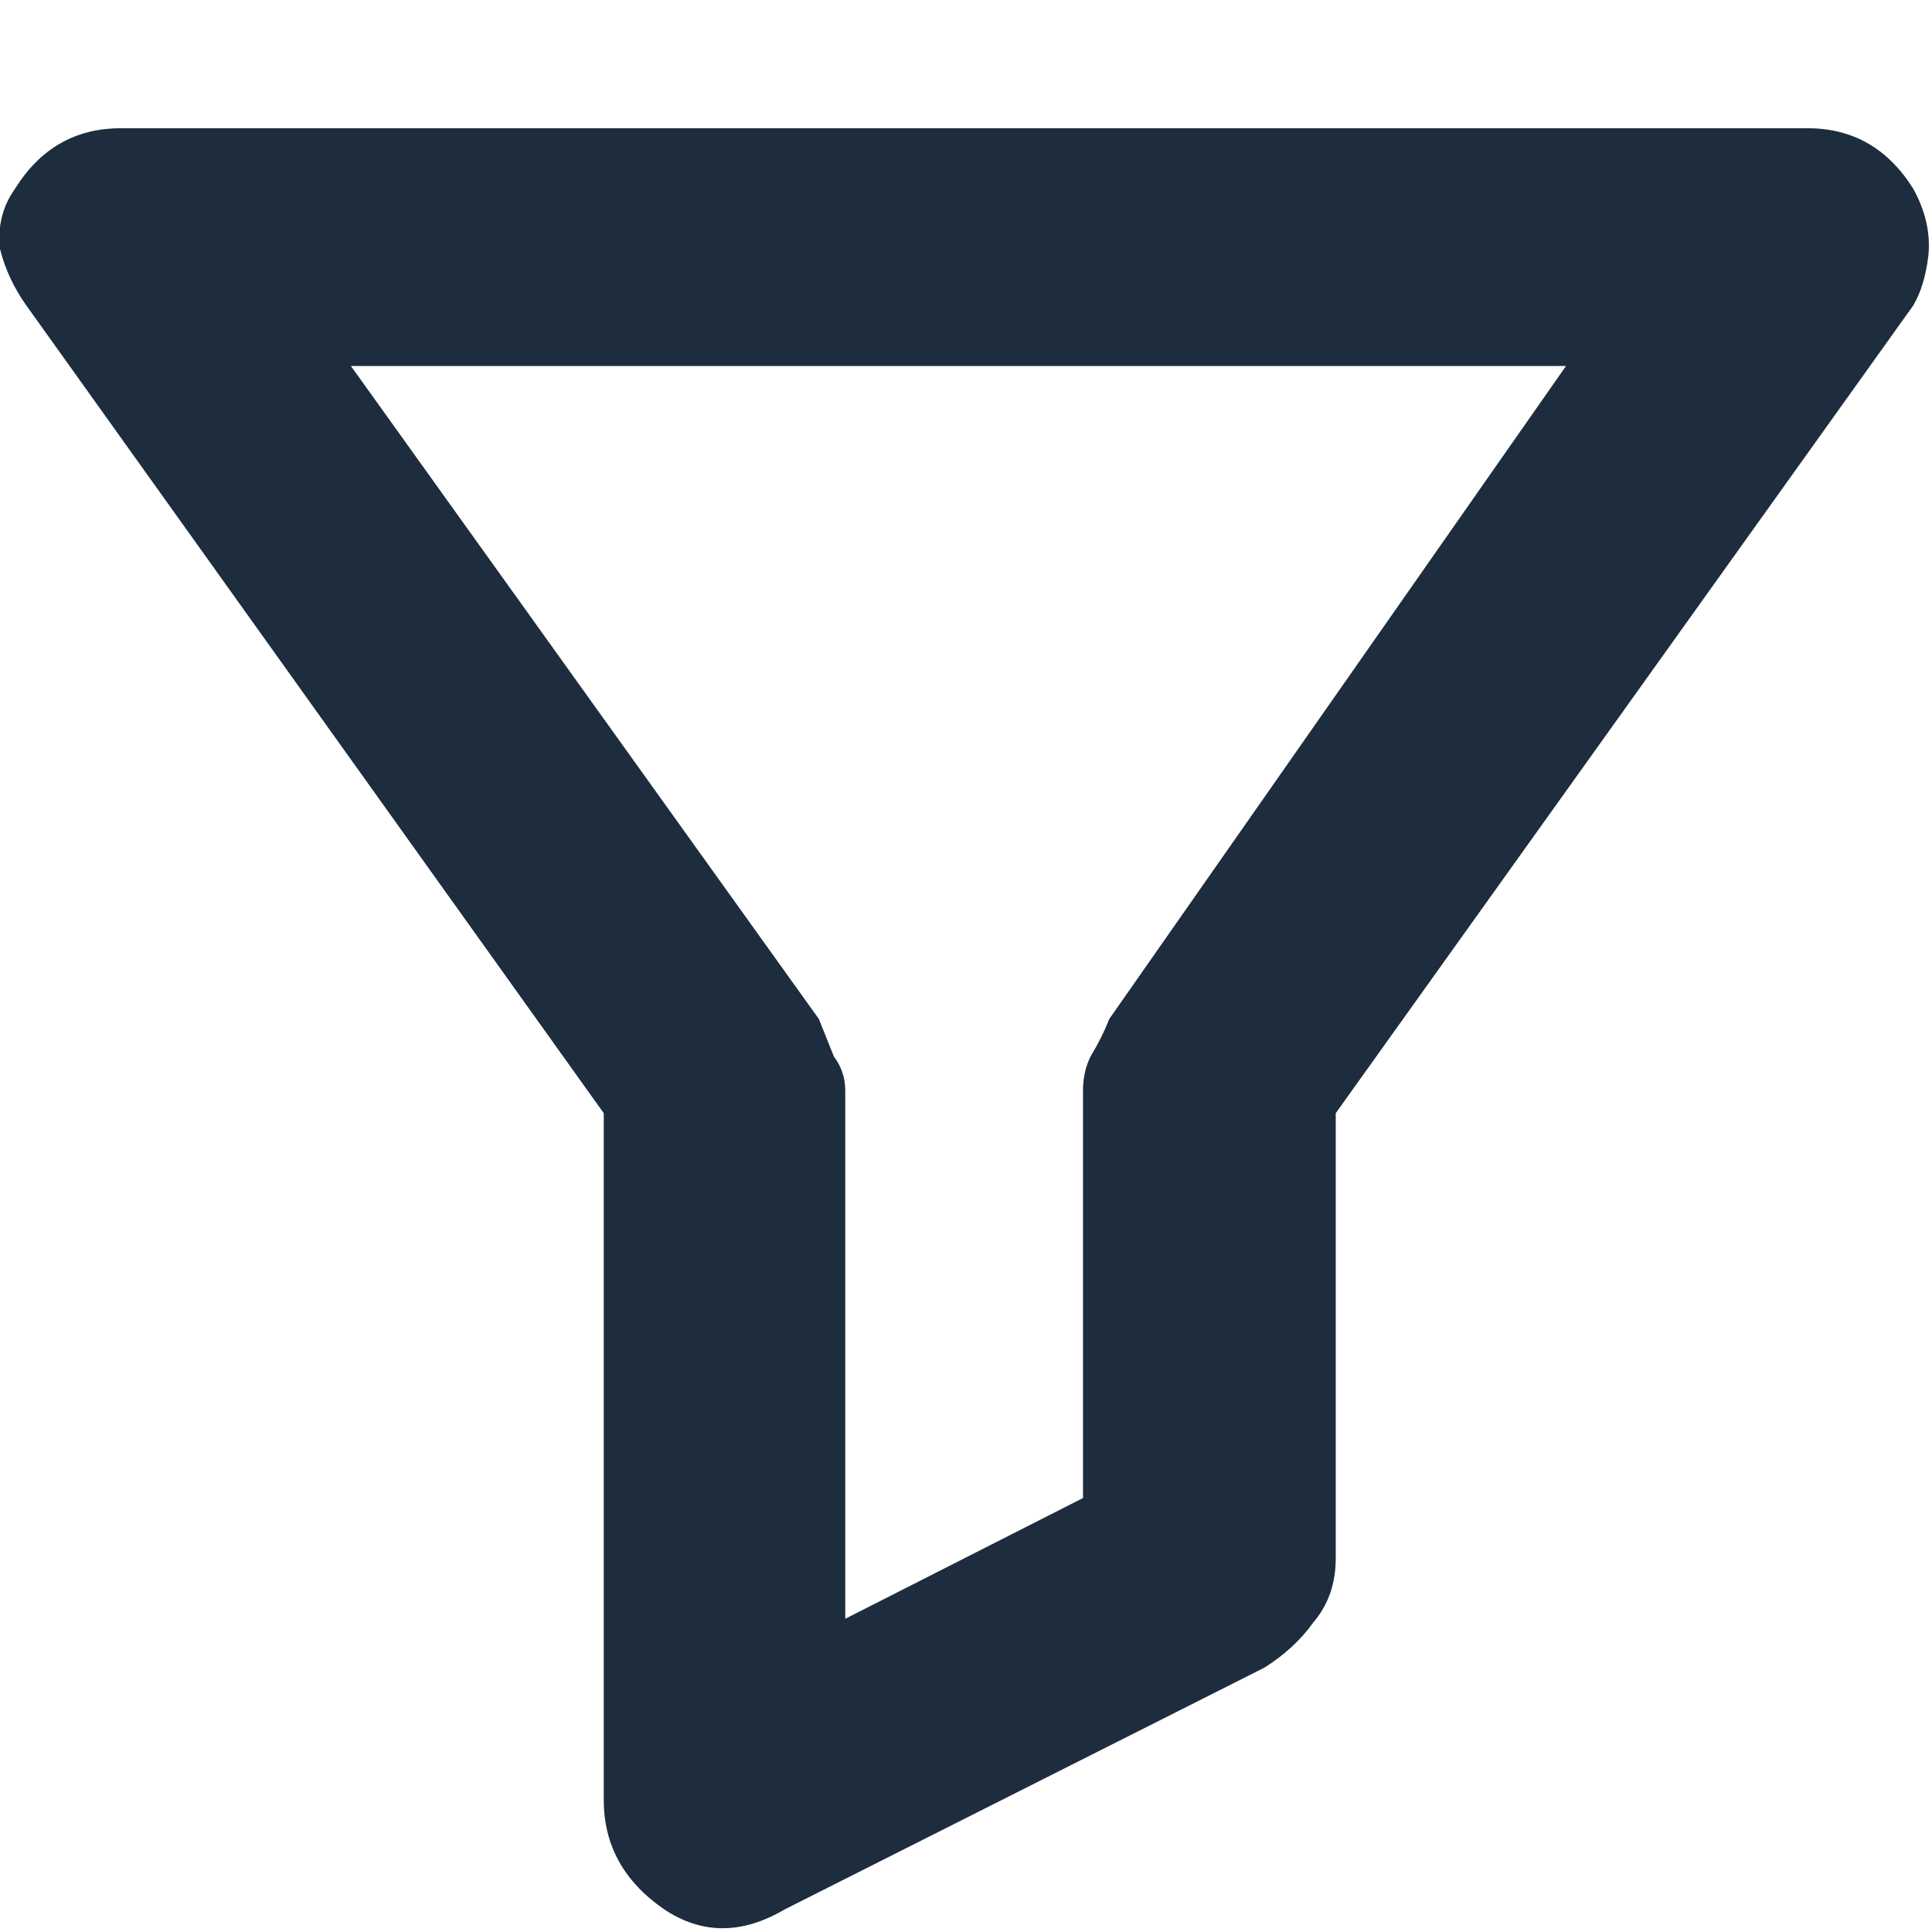
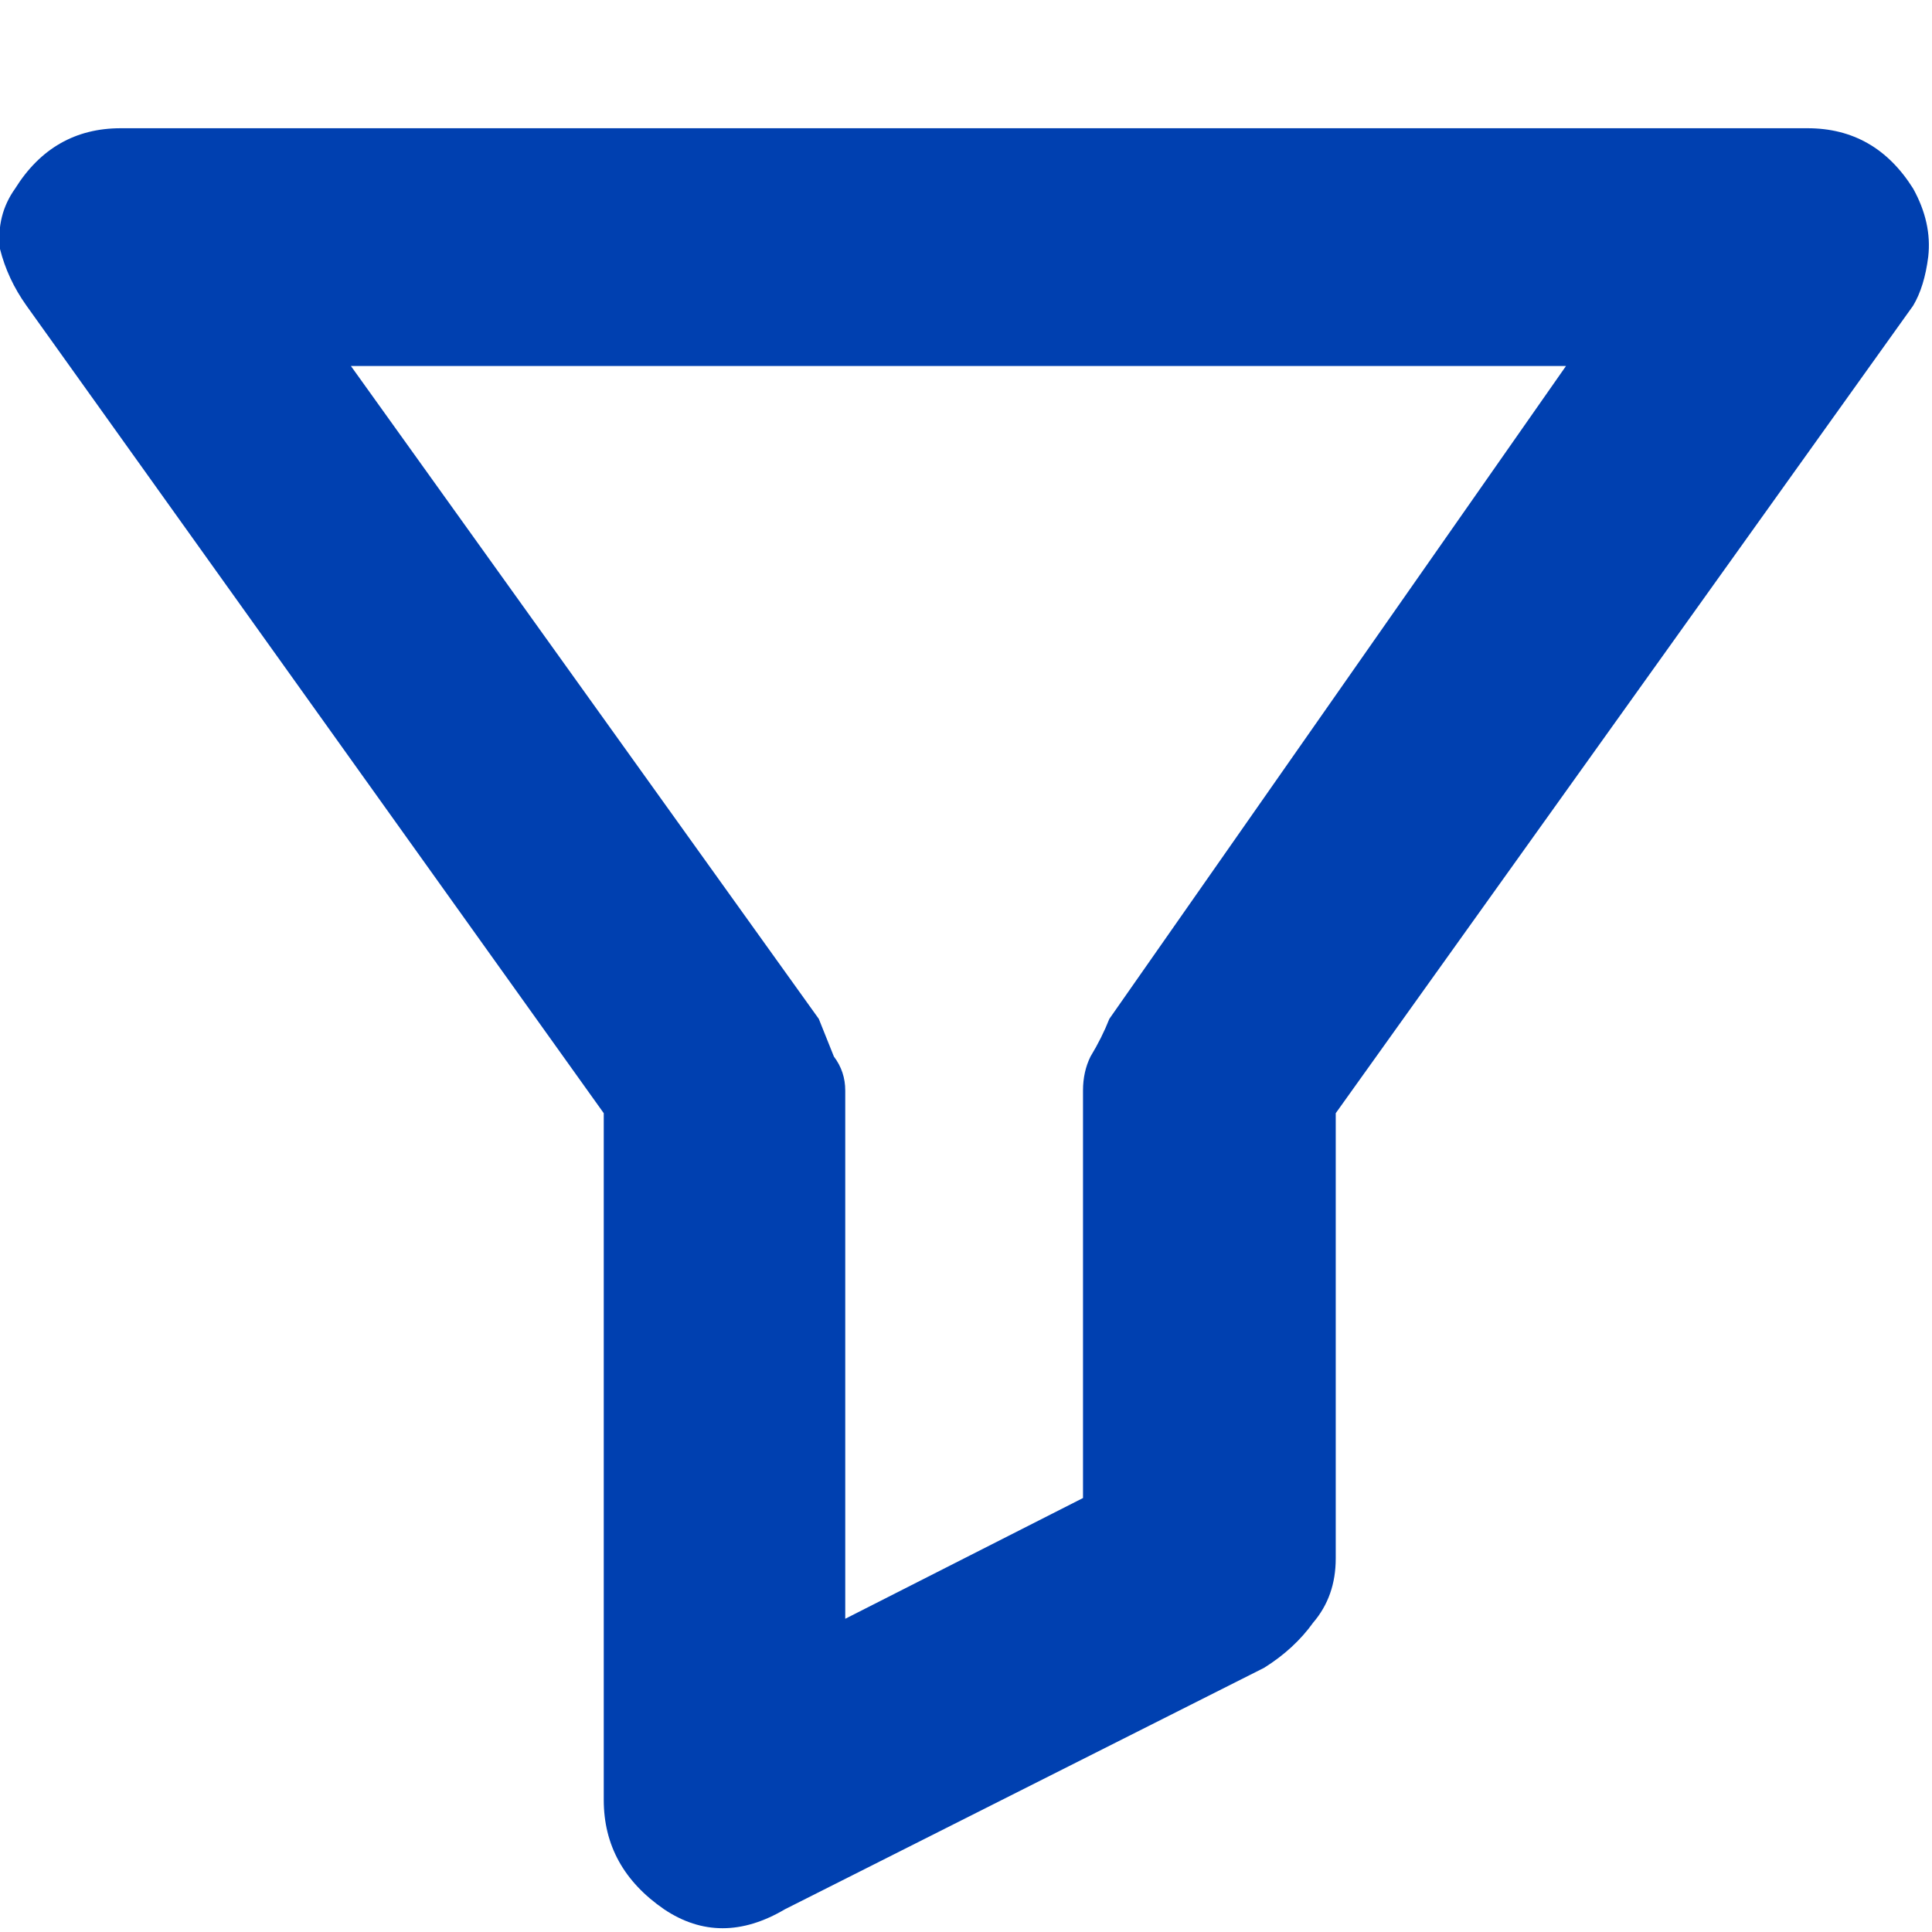
<svg xmlns="http://www.w3.org/2000/svg" width="16" height="16" viewBox="0 0 16 16" fill="none">
-   <path d="M15.844 1.562C15.948 1.75 15.99 1.938 15.969 2.125C15.948 2.292 15.906 2.427 15.844 2.531L11.062 9.219V12.906C11.062 13.115 11 13.292 10.875 13.438C10.771 13.583 10.635 13.708 10.469 13.812L6.5 15.812C6.146 16.021 5.812 16.021 5.5 15.812C5.167 15.583 5 15.281 5 14.906V9.219L0.219 2.531C0.115 2.385 0.042 2.229 -1.01724e-05 2.062C-0.021 1.875 0.021 1.708 0.125 1.562C0.333 1.229 0.625 1.062 1 1.062H14.969C15.344 1.062 15.635 1.229 15.844 1.562ZM12.969 3.031H2.906L6.781 8.438C6.823 8.542 6.865 8.646 6.906 8.75C6.969 8.833 7 8.927 7 9.031V13.406L8.969 12.406V9.031C8.969 8.927 8.99 8.833 9.031 8.75C9.094 8.646 9.146 8.542 9.187 8.438L12.969 3.031Z" fill="#1D2D3E" />
+   <path d="M15.844 1.562C15.948 1.75 15.99 1.938 15.969 2.125C15.948 2.292 15.906 2.427 15.844 2.531L11.062 9.219V12.906C11.062 13.115 11 13.292 10.875 13.438C10.771 13.583 10.635 13.708 10.469 13.812L6.5 15.812C6.146 16.021 5.812 16.021 5.5 15.812C5.167 15.583 5 15.281 5 14.906V9.219L0.219 2.531C0.115 2.385 0.042 2.229 -1.01724e-05 2.062C-0.021 1.875 0.021 1.708 0.125 1.562C0.333 1.229 0.625 1.062 1 1.062H14.969C15.344 1.062 15.635 1.229 15.844 1.562ZM12.969 3.031H2.906L6.781 8.438C6.823 8.542 6.865 8.646 6.906 8.75C6.969 8.833 7 8.927 7 9.031V13.406L8.969 12.406V9.031C8.969 8.927 8.99 8.833 9.031 8.75C9.094 8.646 9.146 8.542 9.187 8.438L12.969 3.031Z" fill="#0040B0" />
</svg>
